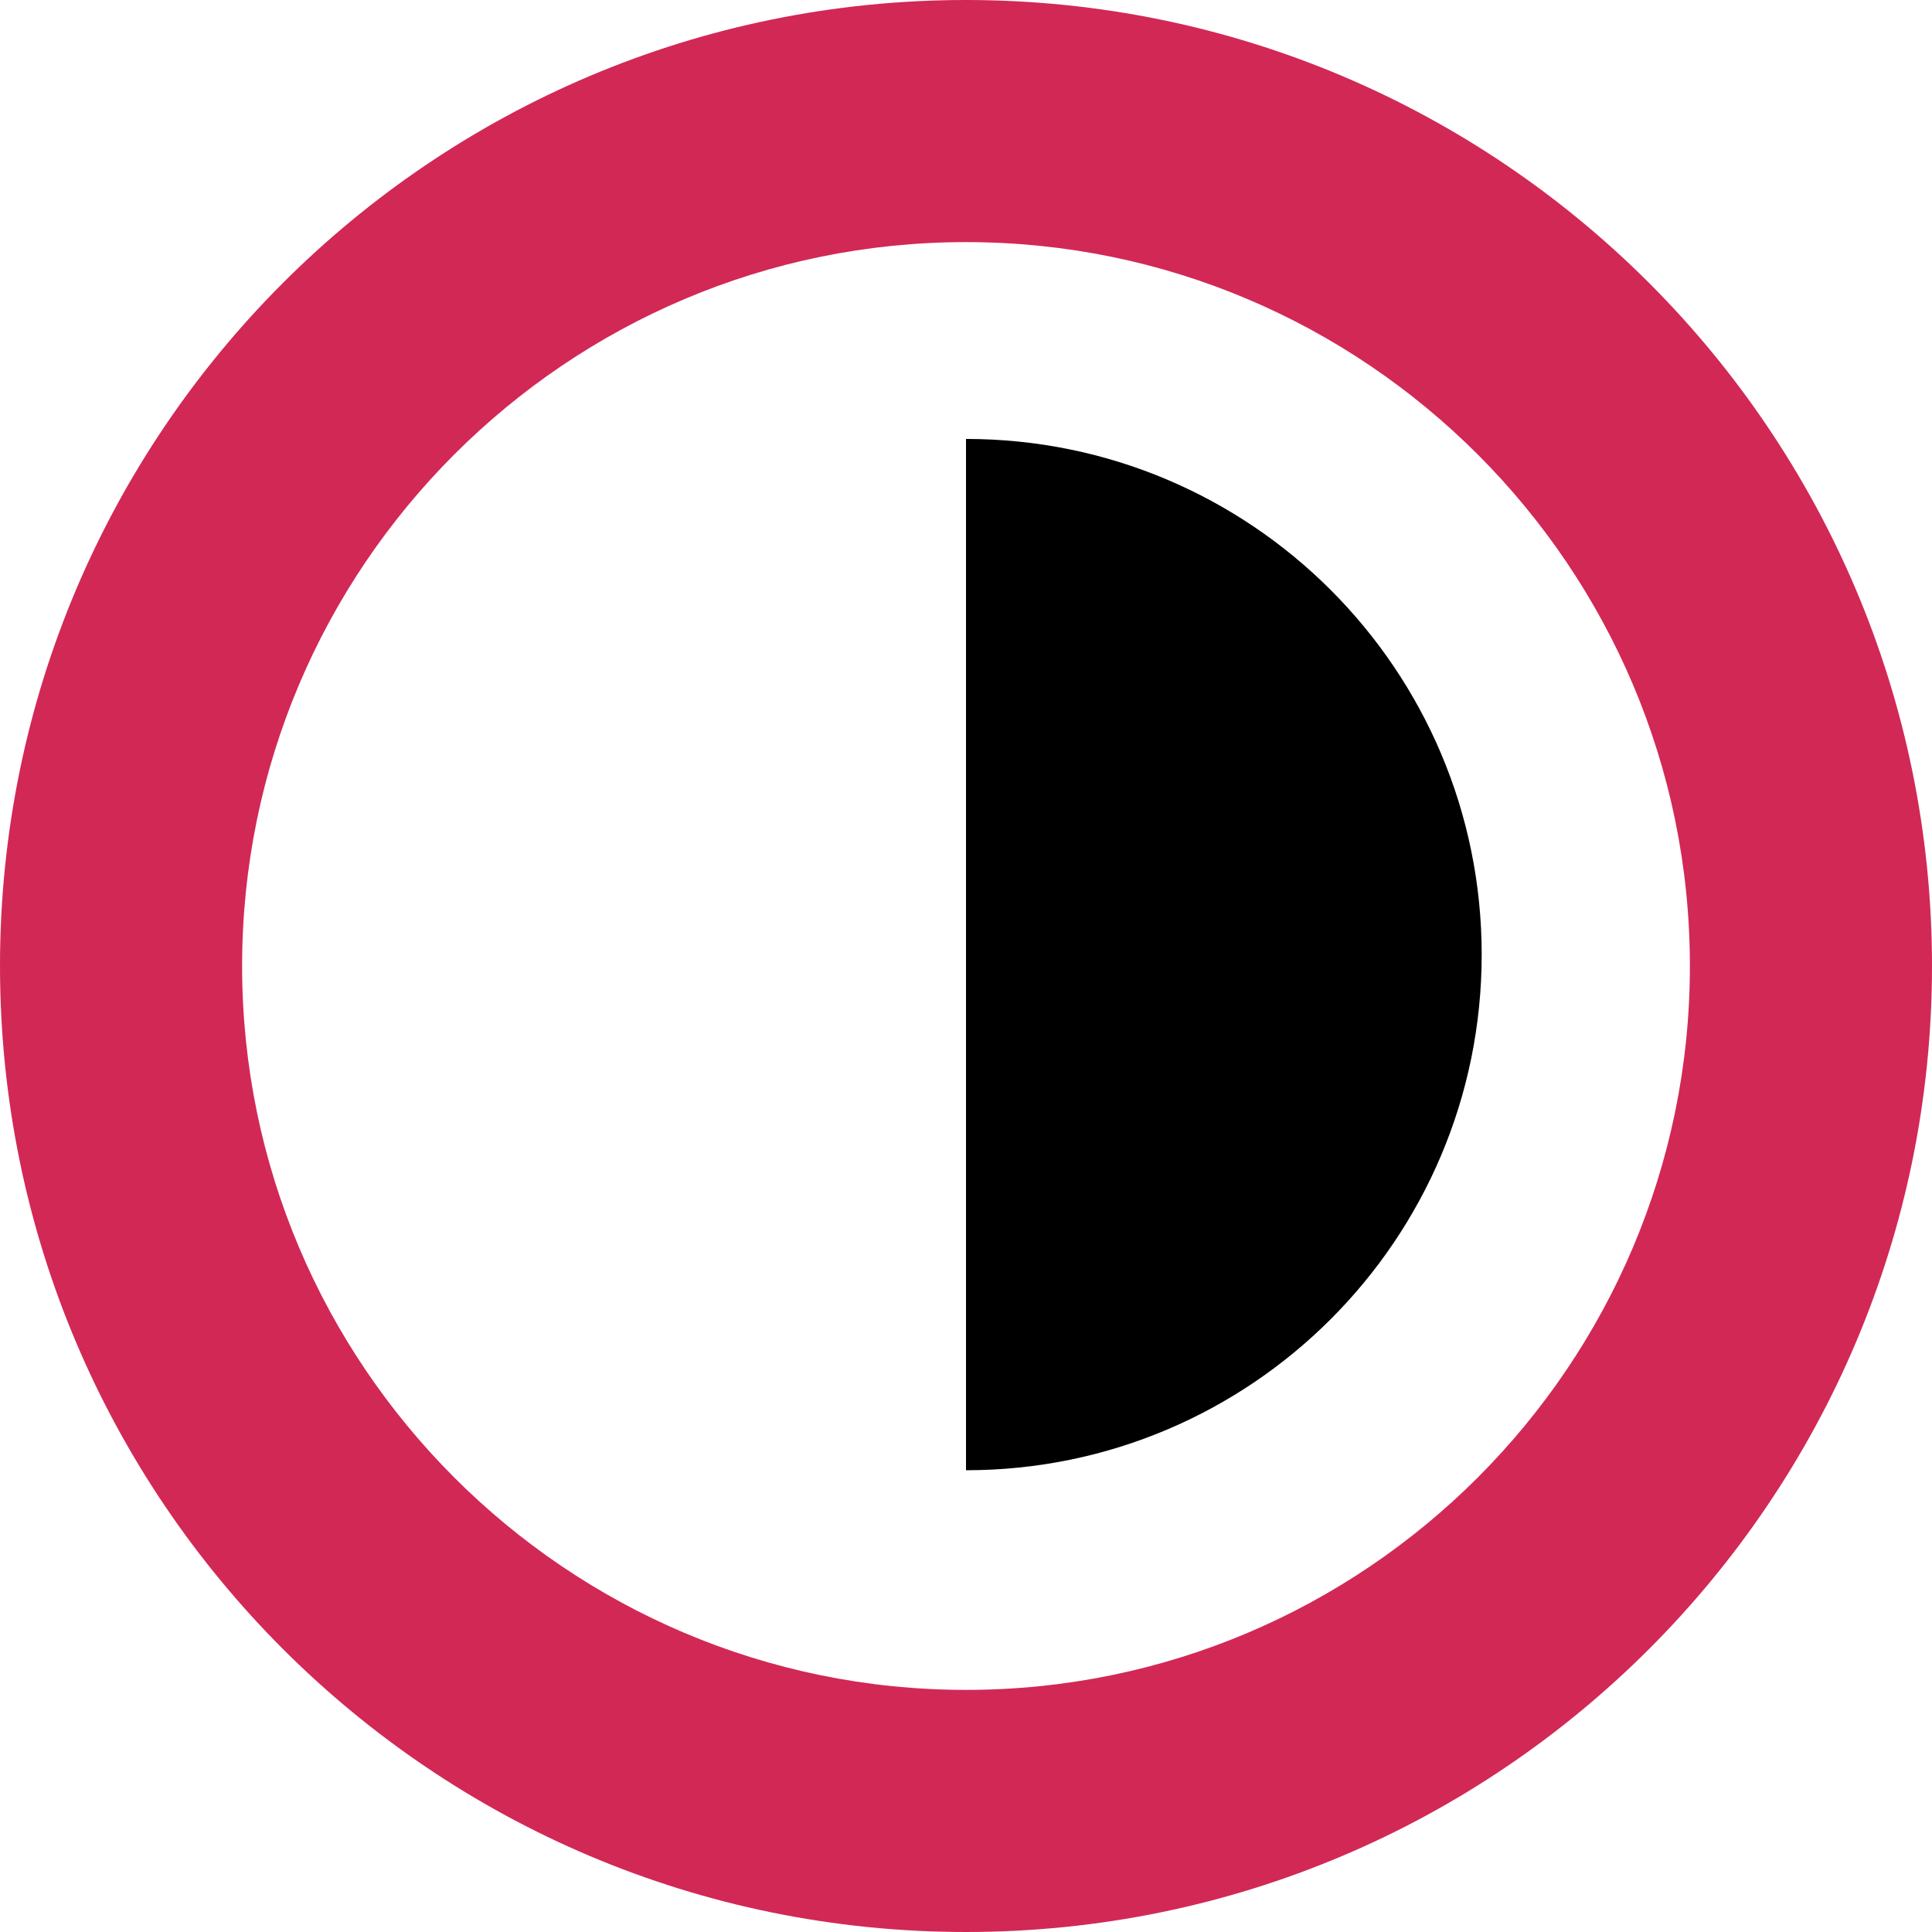
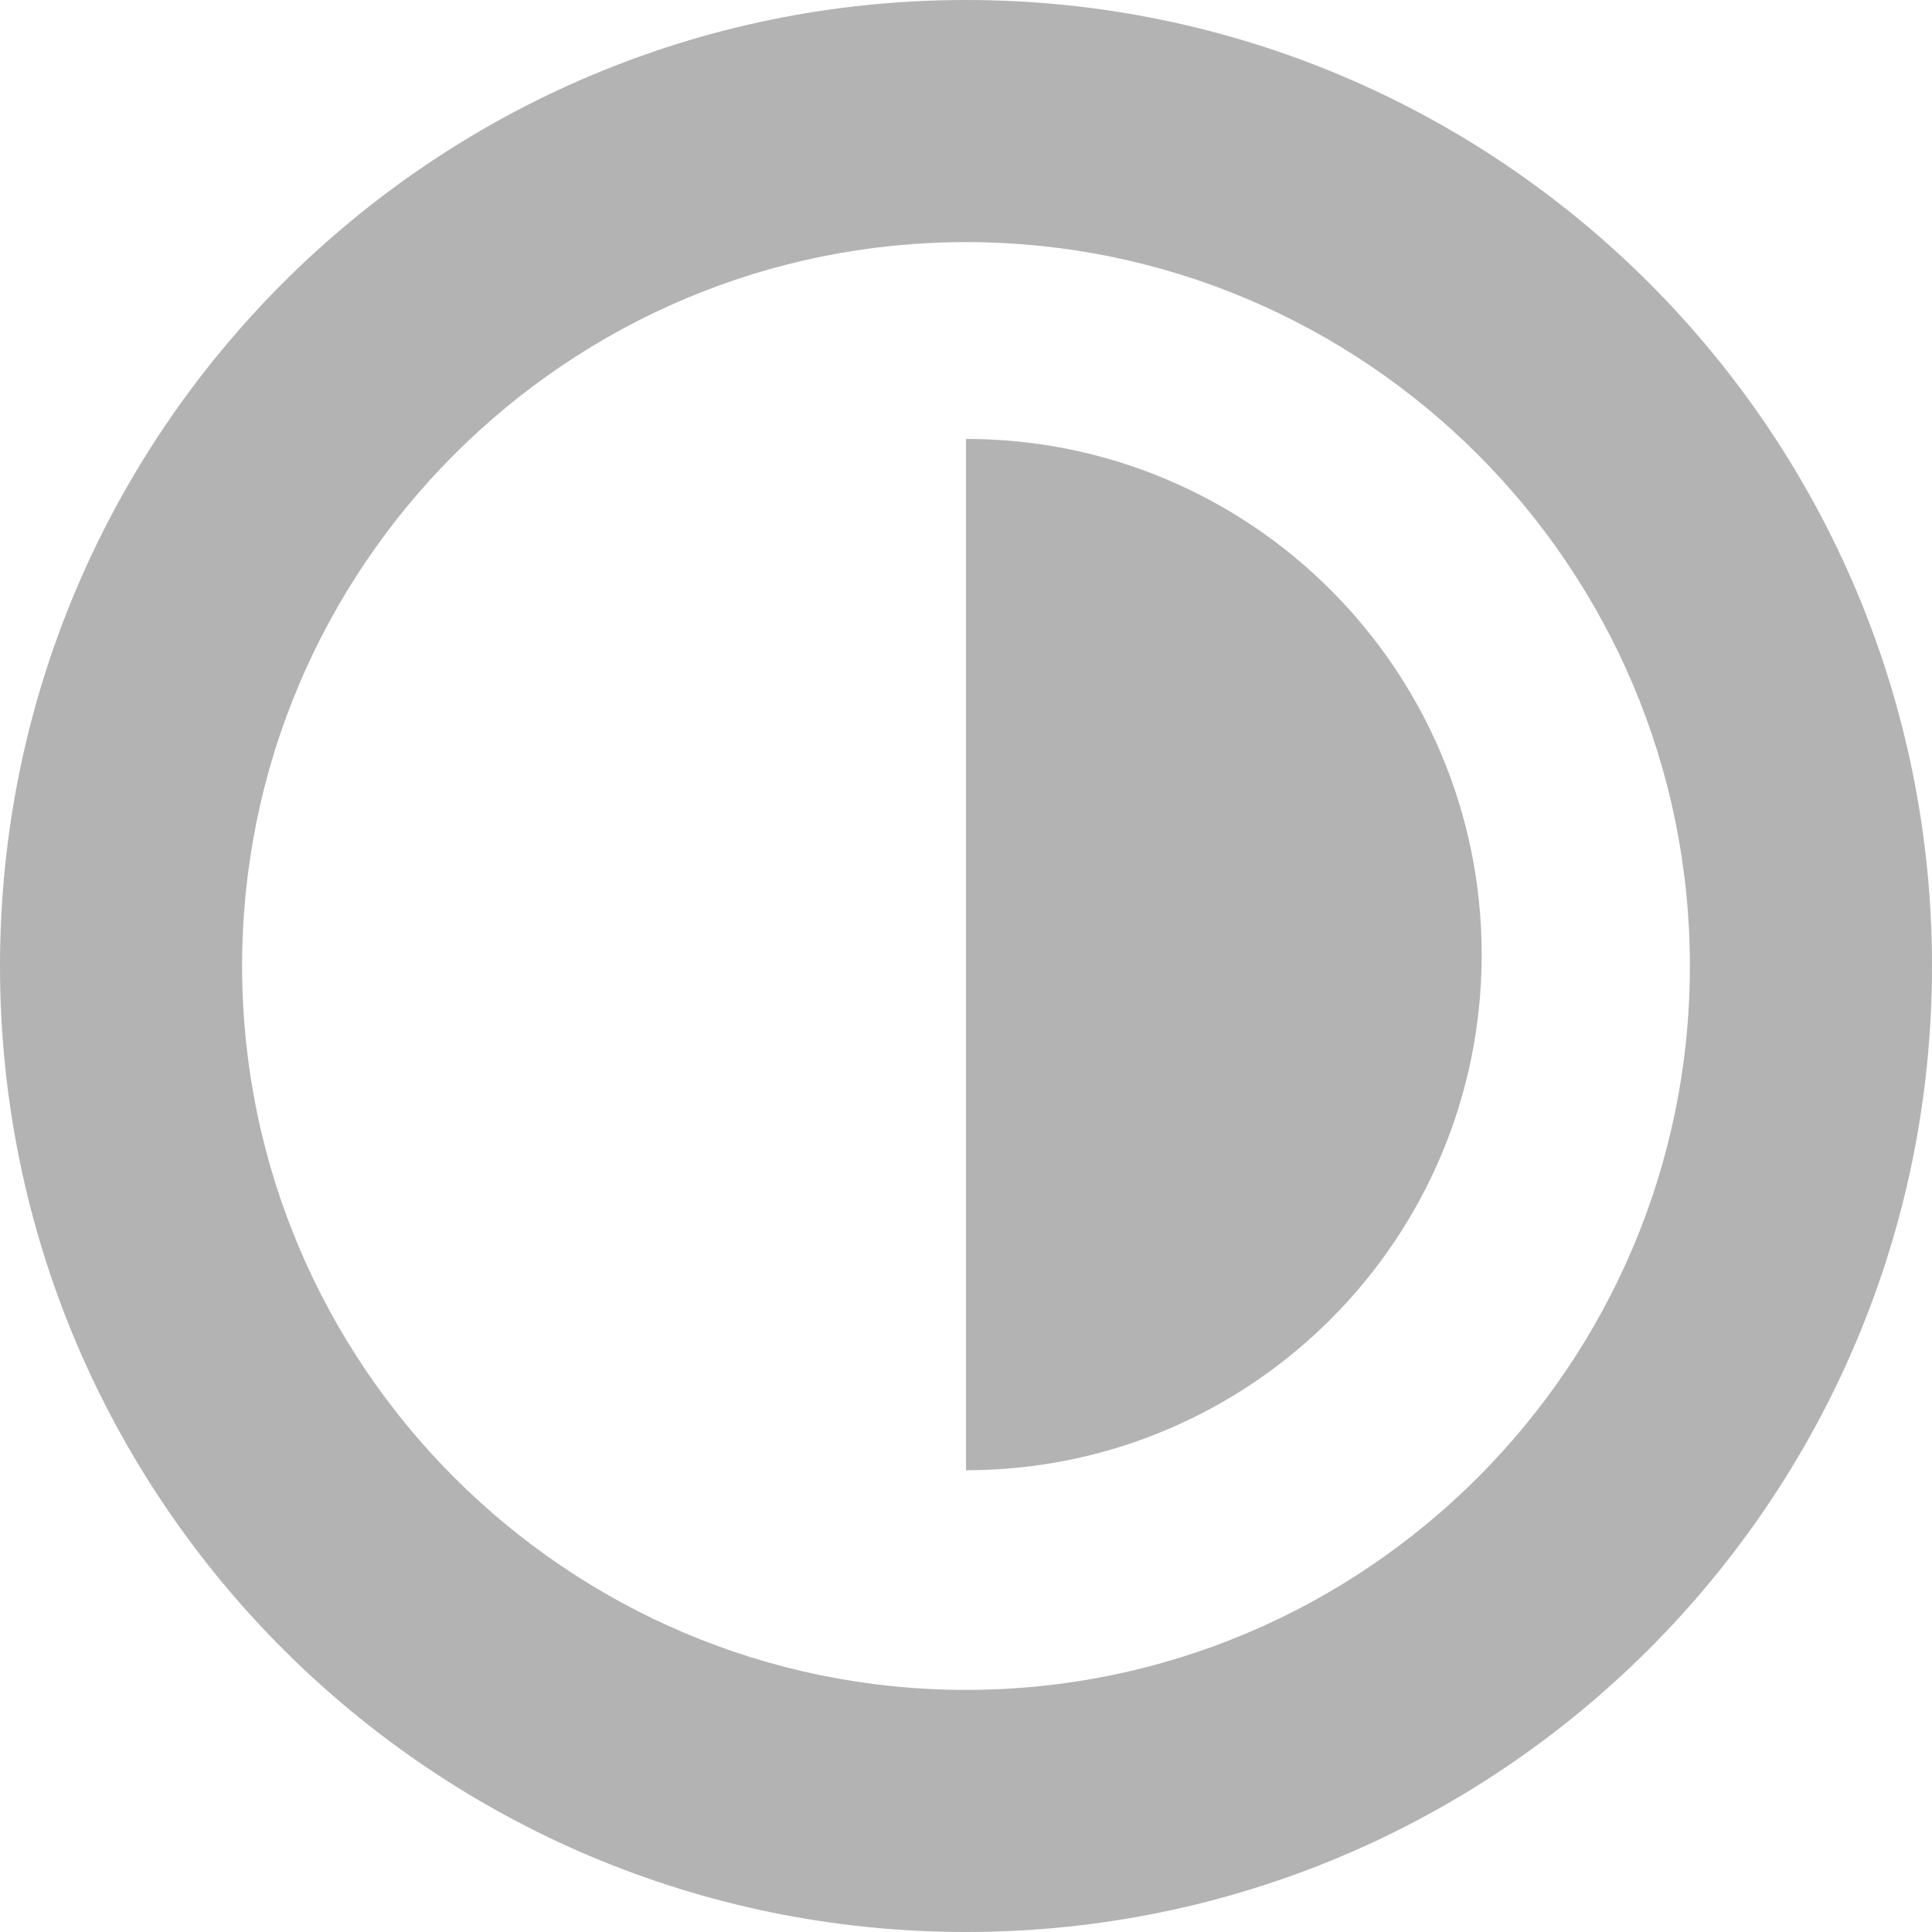
- <svg xmlns="http://www.w3.org/2000/svg" version="1.0" id="Layer_1" x="0px" y="0px" width="31.92px" height="31.92px" viewBox="-35.422 -7.96 31.92 31.92" enable-background="new -35.422 -7.96 31.92 31.92" xml:space="preserve">
-   <path fill="#d22856" d="M-19.462-3.96c6.595,0,11.96,5.365,11.96,11.96s-5.365,11.96-11.96,11.96S-31.422,14.595-31.422,8 S-26.057-3.96-19.462-3.96 M-19.462-7.96c-8.814,0-15.96,7.145-15.96,15.96c0,8.813,7.146,15.96,15.96,15.96S-3.502,16.813-3.502,8 C-3.502-0.815-10.648-7.96-19.462-7.96L-19.462-7.96z" />
-   <path d="M-19.462,16.331c4.706,0,8.52-3.813,8.52-8.52c0-4.705-3.813-8.519-8.52-8.519" />
+ <svg xmlns="http://www.w3.org/2000/svg" version="1.0" id="Layer_1" x="0px" y="0px" width="32px" height="32px" viewBox="-35.422 -7.96 31.92 31.92" enable-background="new -35.422 -7.96 31.92 31.92" xml:space="preserve">
+   <path fill="#000" fill-opacity="0.3" d="M-19.462-3.96c6.595,0,11.96,5.365,11.96,11.96s-5.365,11.96-11.96,11.96S-31.422,14.595-31.422,8 S-26.057-3.96-19.462-3.96 M-19.462-7.96c-8.814,0-15.96,7.145-15.96,15.96c0,8.813,7.146,15.96,15.96,15.96S-3.502,16.813-3.502,8 C-3.502-0.815-10.648-7.96-19.462-7.96L-19.462-7.96z" />
+   <path fill="#000" fill-opacity="0.3" d="M-19.462,16.331c4.706,0,8.52-3.813,8.52-8.52c0-4.705-3.813-8.519-8.52-8.519" />
</svg>
